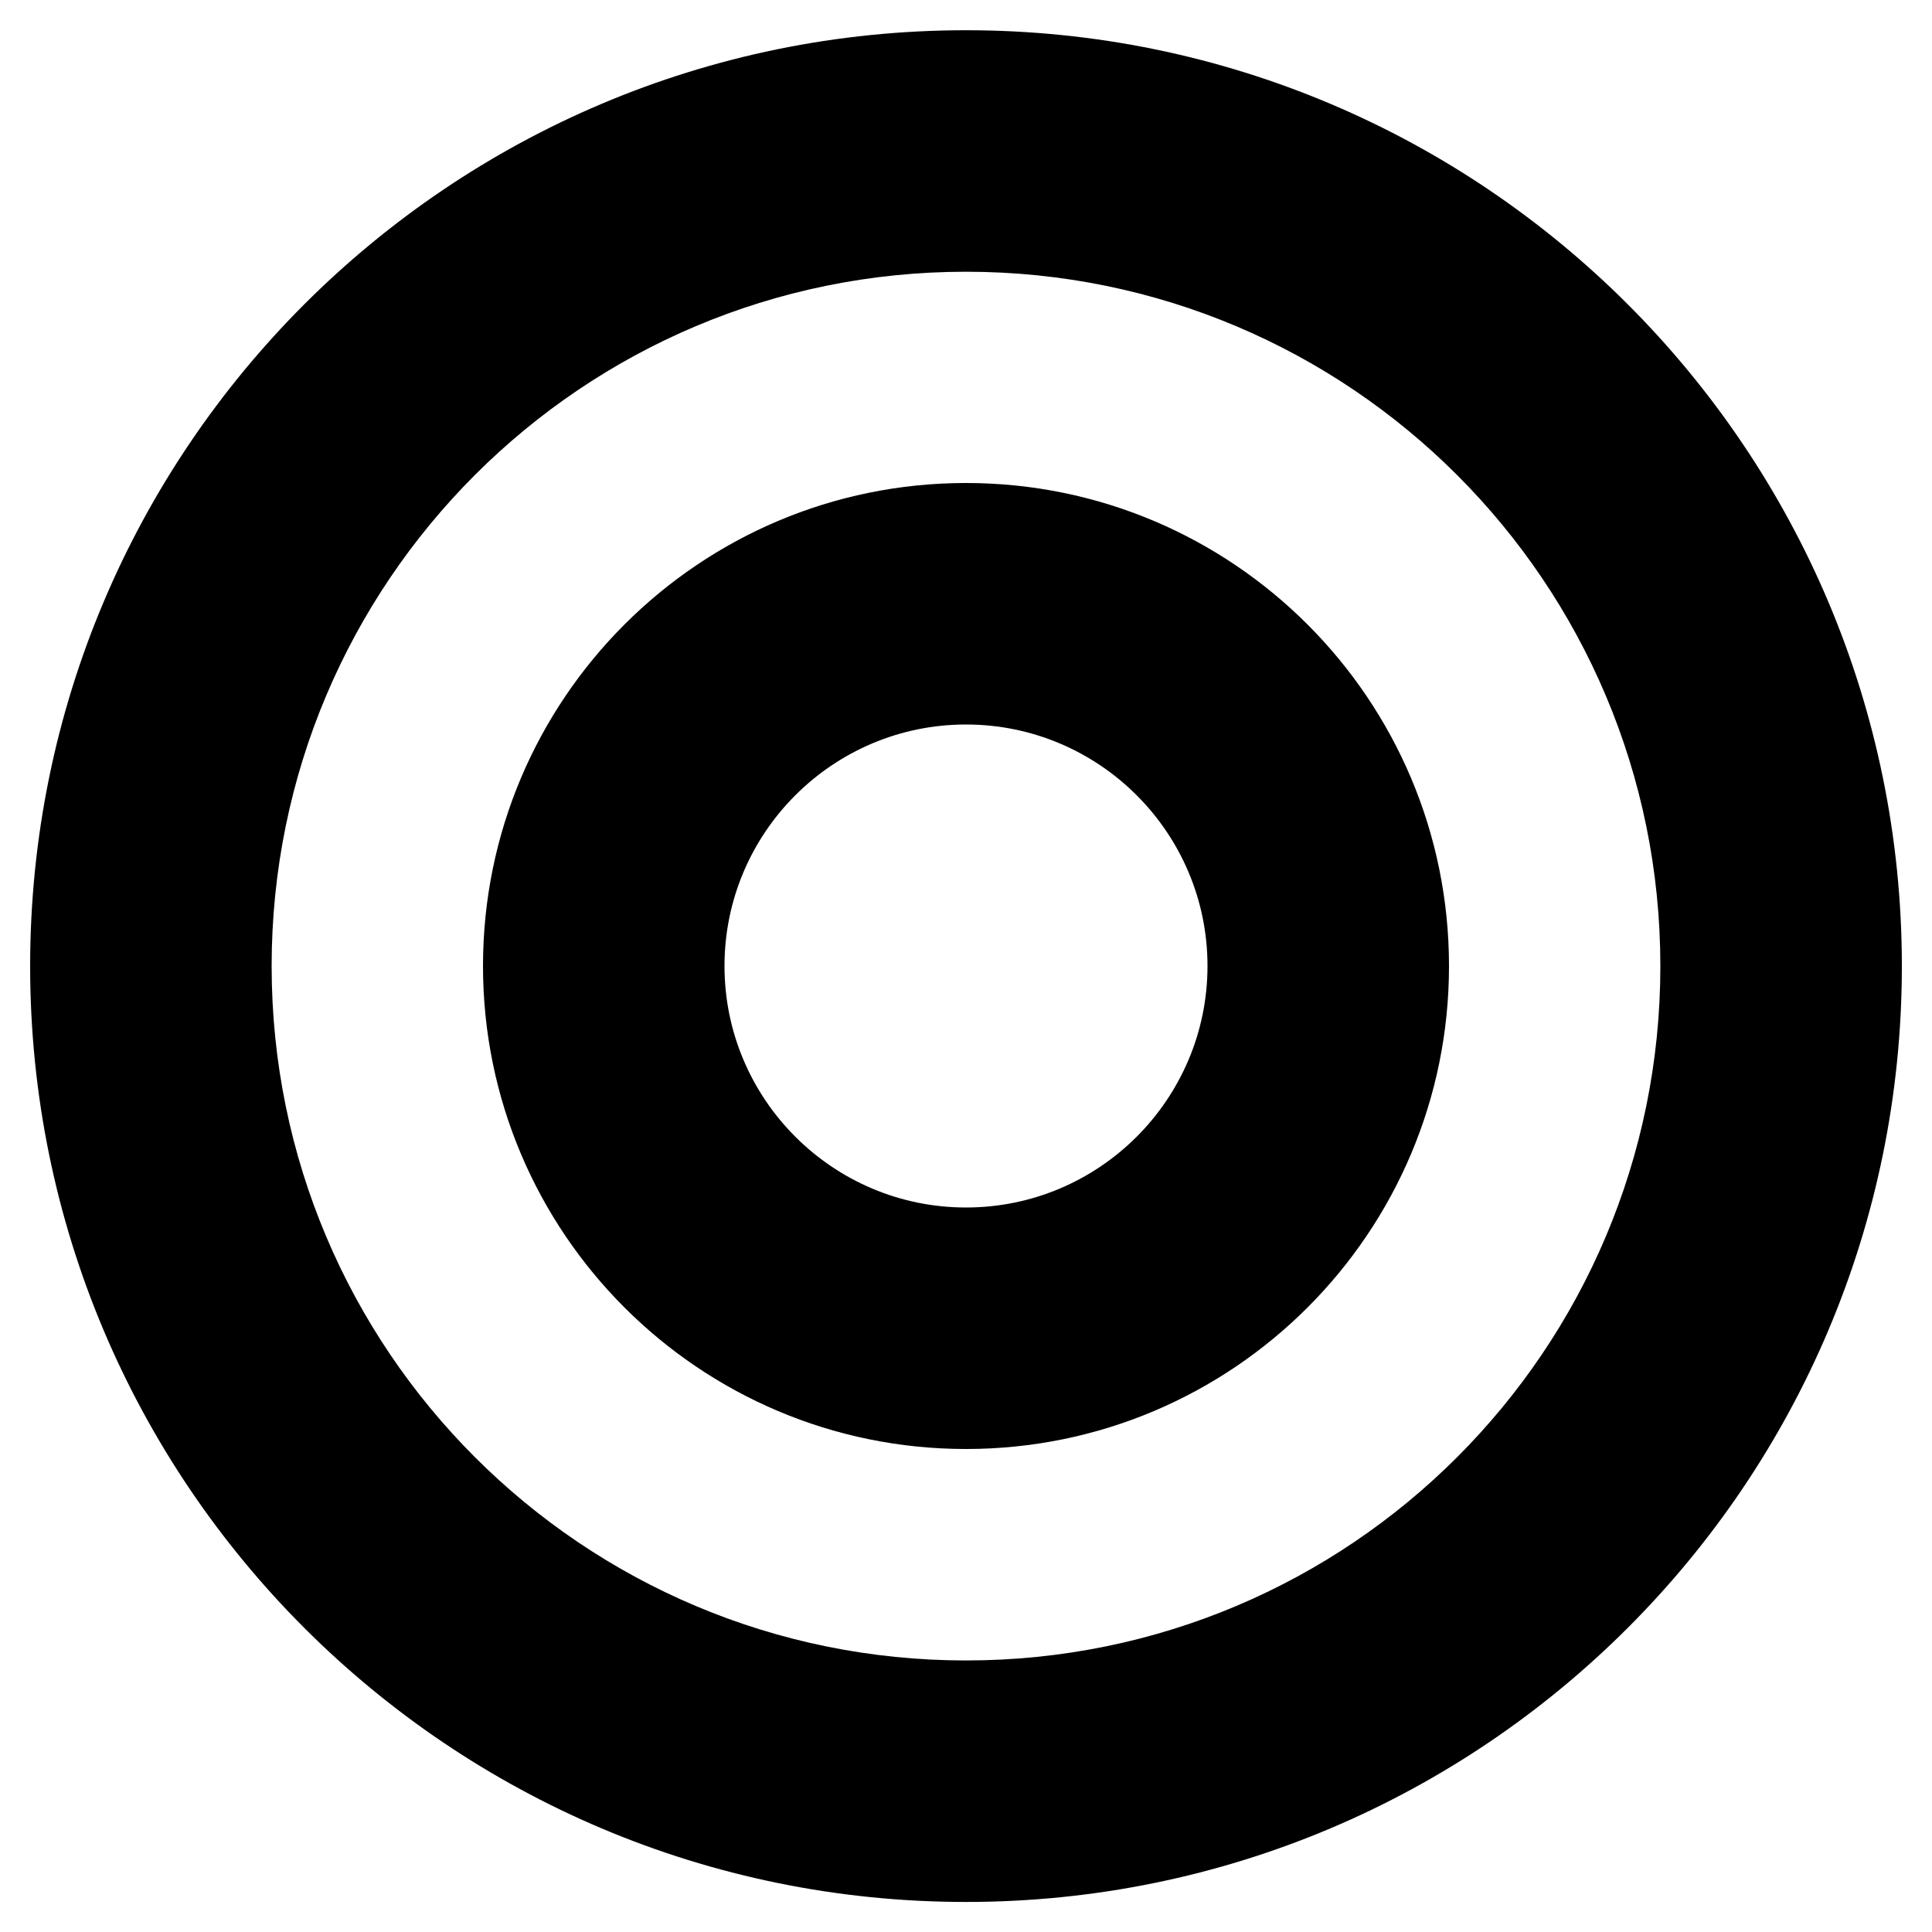
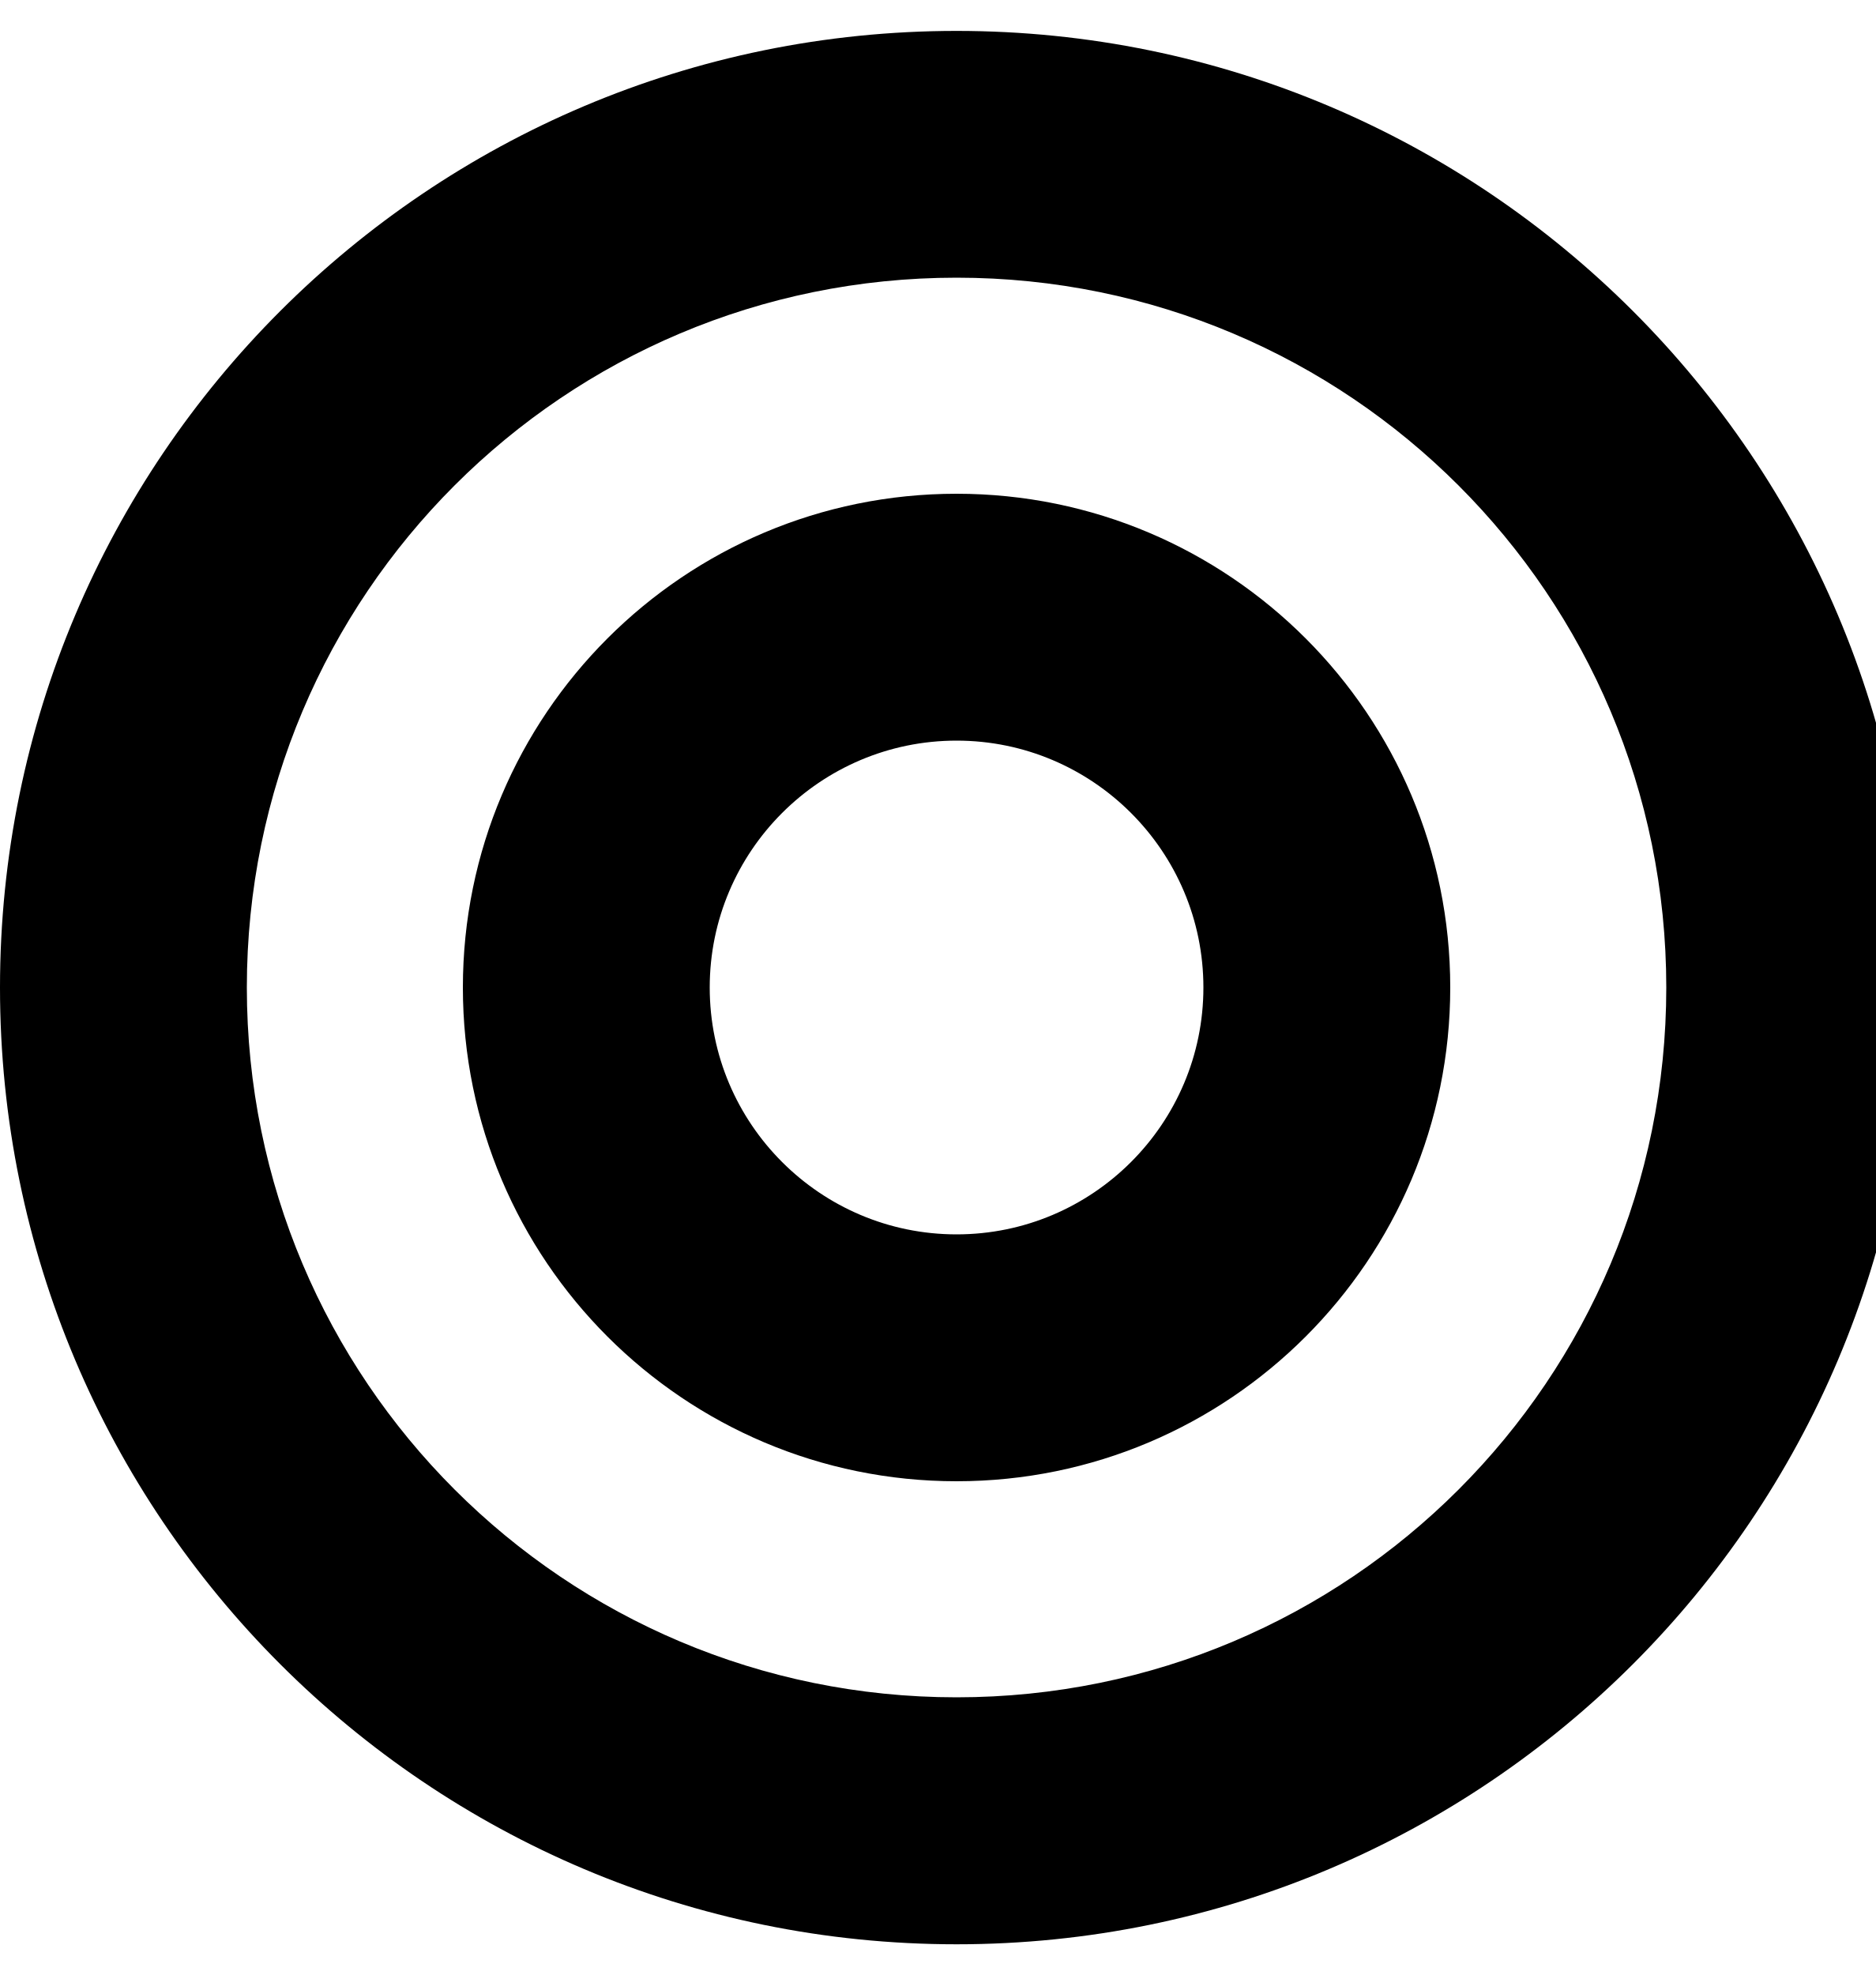
- <svg xmlns="http://www.w3.org/2000/svg" version="1.1" width="20" height="20" viewBox="0 0 20 20">
-   <path d="M10 2.813c3.972 0 7.188 3.215 7.188 7.188s-3.215 7.188-7.188 7.188c-3.972 0-7.188-3.215-7.188-7.188s3.215-7.188 7.188-7.188zM10 0.313c-5.35 0-9.688 4.337-9.688 9.688s4.337 9.688 9.688 9.688 9.688-4.337 9.688-9.688-4.337-9.688-9.688-9.688zM10 7.5c1.379 0 2.5 1.121 2.5 2.5s-1.121 2.5-2.5 2.5-2.5-1.121-2.5-2.5 1.121-2.5 2.5-2.5zM10 5c-2.761 0-5 2.239-5 5s2.239 5 5 5 5-2.239 5-5-2.239-5-5-5z" />
+ <svg xmlns="http://www.w3.org/2000/svg" version="1.1" width="19" height="20" viewBox="0 0 19 20">
+   <path d="M9.688 0.313c-5.35 0-9.688 4.337-9.688 9.688s4.337 9.688 9.688 9.688 9.688-4.337 9.688-9.688-4.337-9.688-9.688-9.688zM9.688 17.188c-3.972 0-7.188-3.214-7.188-7.188s3.214-7.188 7.188-7.188c3.972 0 7.188 3.214 7.188 7.188s-3.214 7.188-7.188 7.188zM9.688 5c-2.761 0-5 2.239-5 5s2.239 5 5 5 5-2.239 5-5-2.239-5-5-5zM9.688 12.5c-1.379 0-2.5-1.121-2.5-2.5s1.121-2.5 2.5-2.5 2.5 1.121 2.5 2.5-1.121 2.5-2.5 2.5z" />
</svg>
